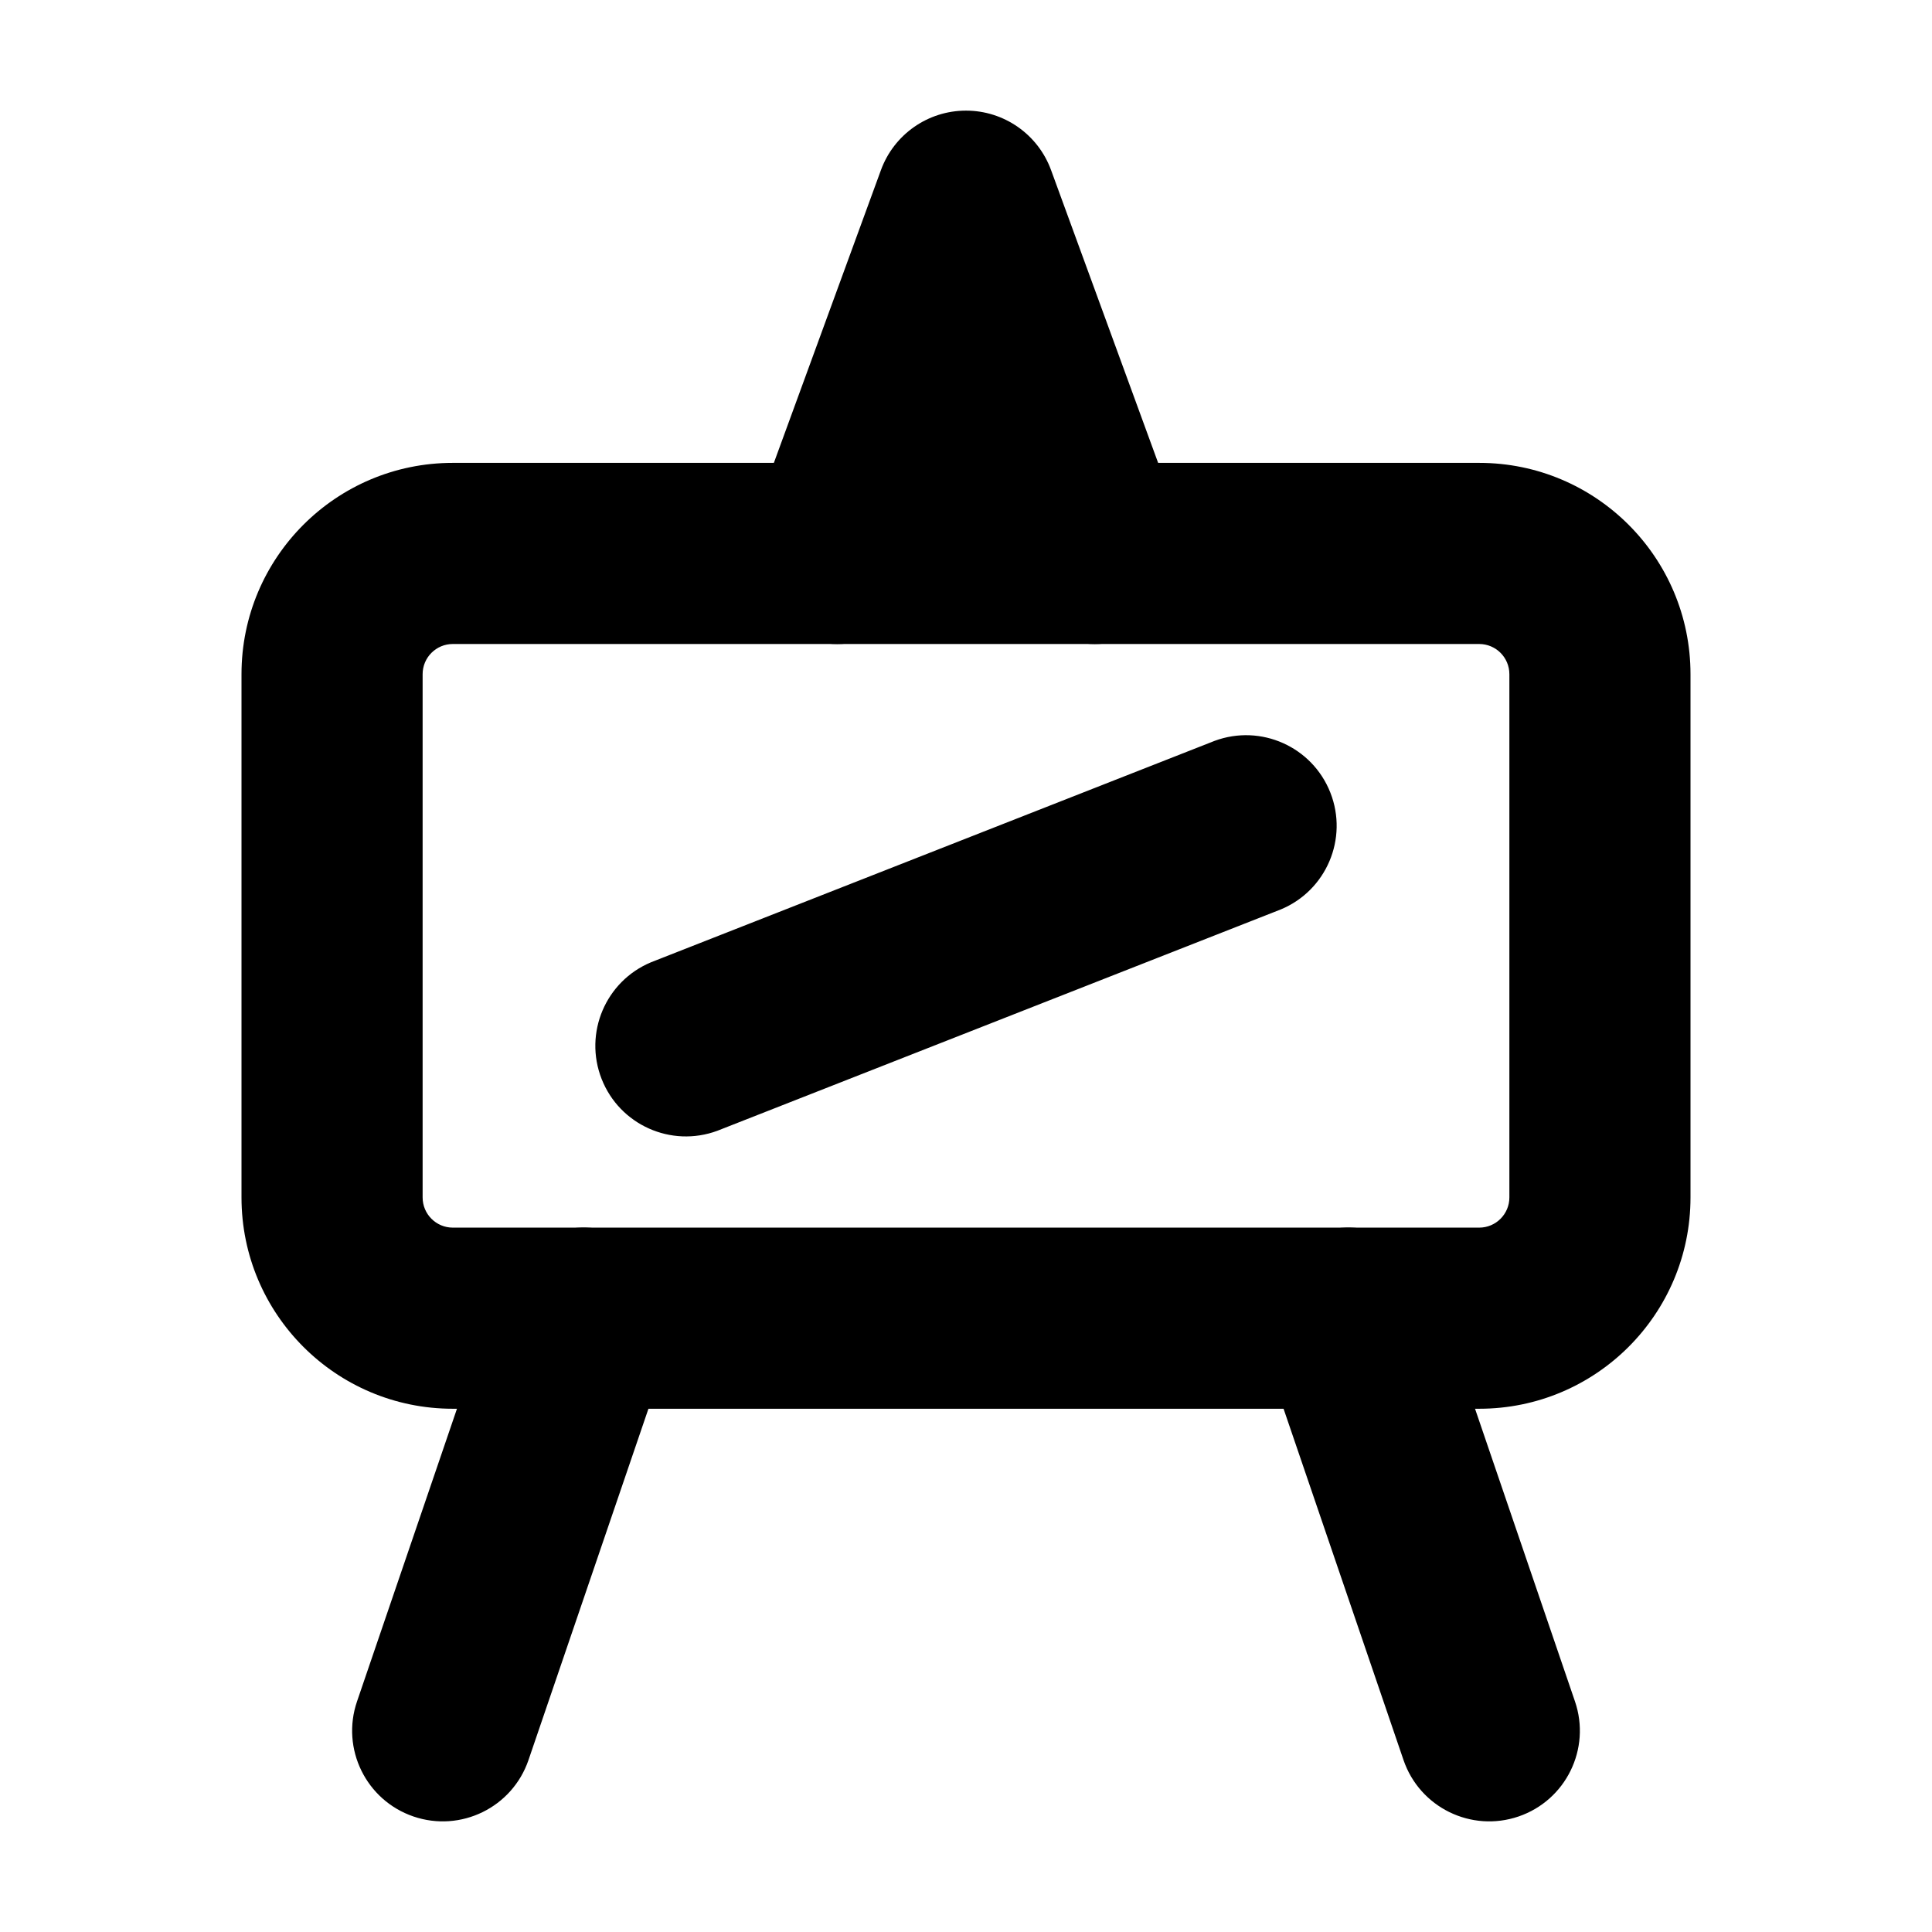
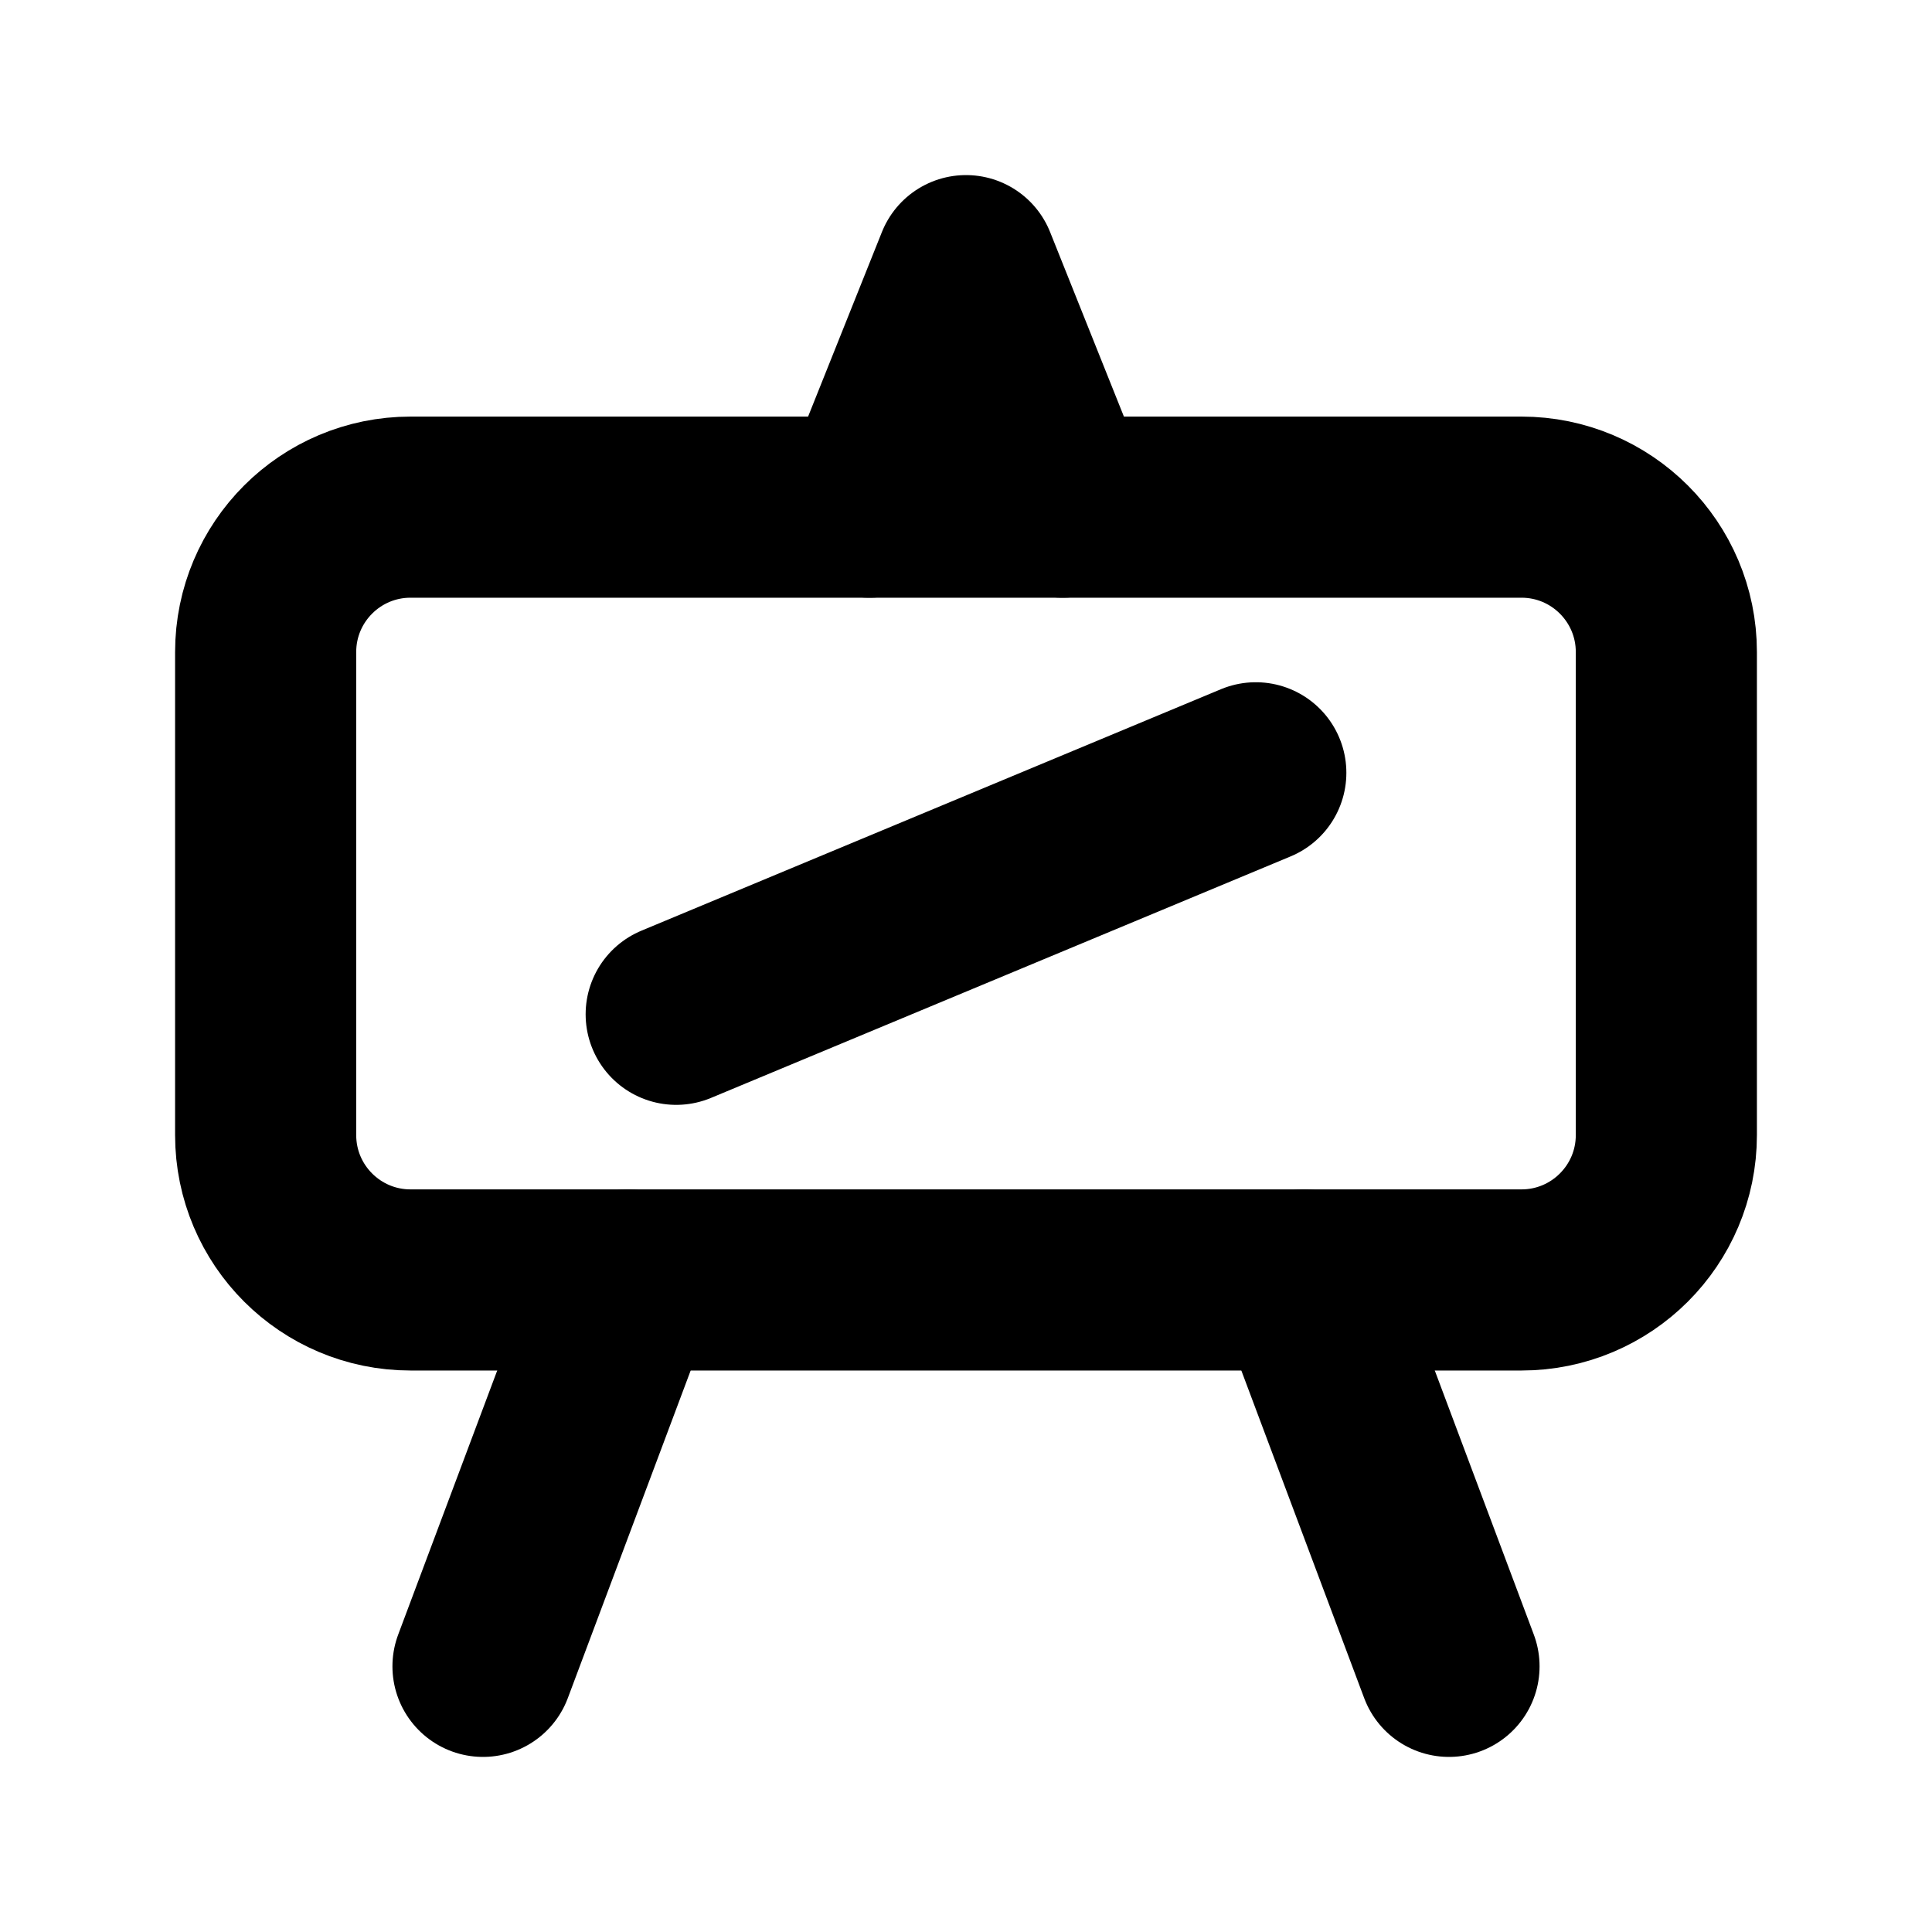
- <svg xmlns="http://www.w3.org/2000/svg" fill="currentColor" viewBox="0 0 24 24">
-   <path d="M9.343 6.489L10.943 2.114A1.125 1.125 0 0 1 13.057 2.114L14.657 6.489A1.125 1.125 0 0 1 12.543 7.261L12 5.775L11.457 7.261A1.125 1.125 0 0 1 9.343 6.489Z" />
-   <path d="M5.625 5.75H18.375A2.625 2.625 0 0 1 21 8.375V14.875A2.625 2.625 0 0 1 18.375 17.5H5.625A2.625 2.625 0 0 1 3 14.875V8.375A2.625 2.625 0 0 1 5.625 5.75ZM5.625 8A0.375 0.375 0 0 0 5.25 8.375V14.875A0.375 0.375 0 0 0 5.625 15.25H18.375A0.375 0.375 0 0 0 18.75 14.875V8.375A0.375 0.375 0 0 0 18.375 8Z" />
-   <path d="M8.315 16.739L6.565 21.864A1.125 1.125 0 0 1 4.435 21.136L6.185 16.011A1.125 1.125 0 0 1 8.315 16.739ZM17.815 16.011L19.565 21.136A1.125 1.125 0 0 1 17.435 21.864L15.685 16.739A1.125 1.125 0 0 1 17.815 16.011Z" />
-   <path d="M8.089 11.953L15.089 9.203A1.125 1.125 0 0 1 15.911 11.297L8.911 14.047A1.125 1.125 0 0 1 8.089 11.953Z" />
+ <svg xmlns="http://www.w3.org/2000/svg" fill="none" stroke="currentColor" stroke-linecap="round" stroke-linejoin="round" stroke-width="1.875" viewBox="0 0 20 20">
+   <path d="M9 5.25L10 2.75L11 5.25M6.5 13.25L5 17.25M13.5 13.25L15 17.25M7 10.5L13 8" />
+   <rect height="8" rx="1.5" width="14.5" x="2.75" y="5.25" />
</svg>
